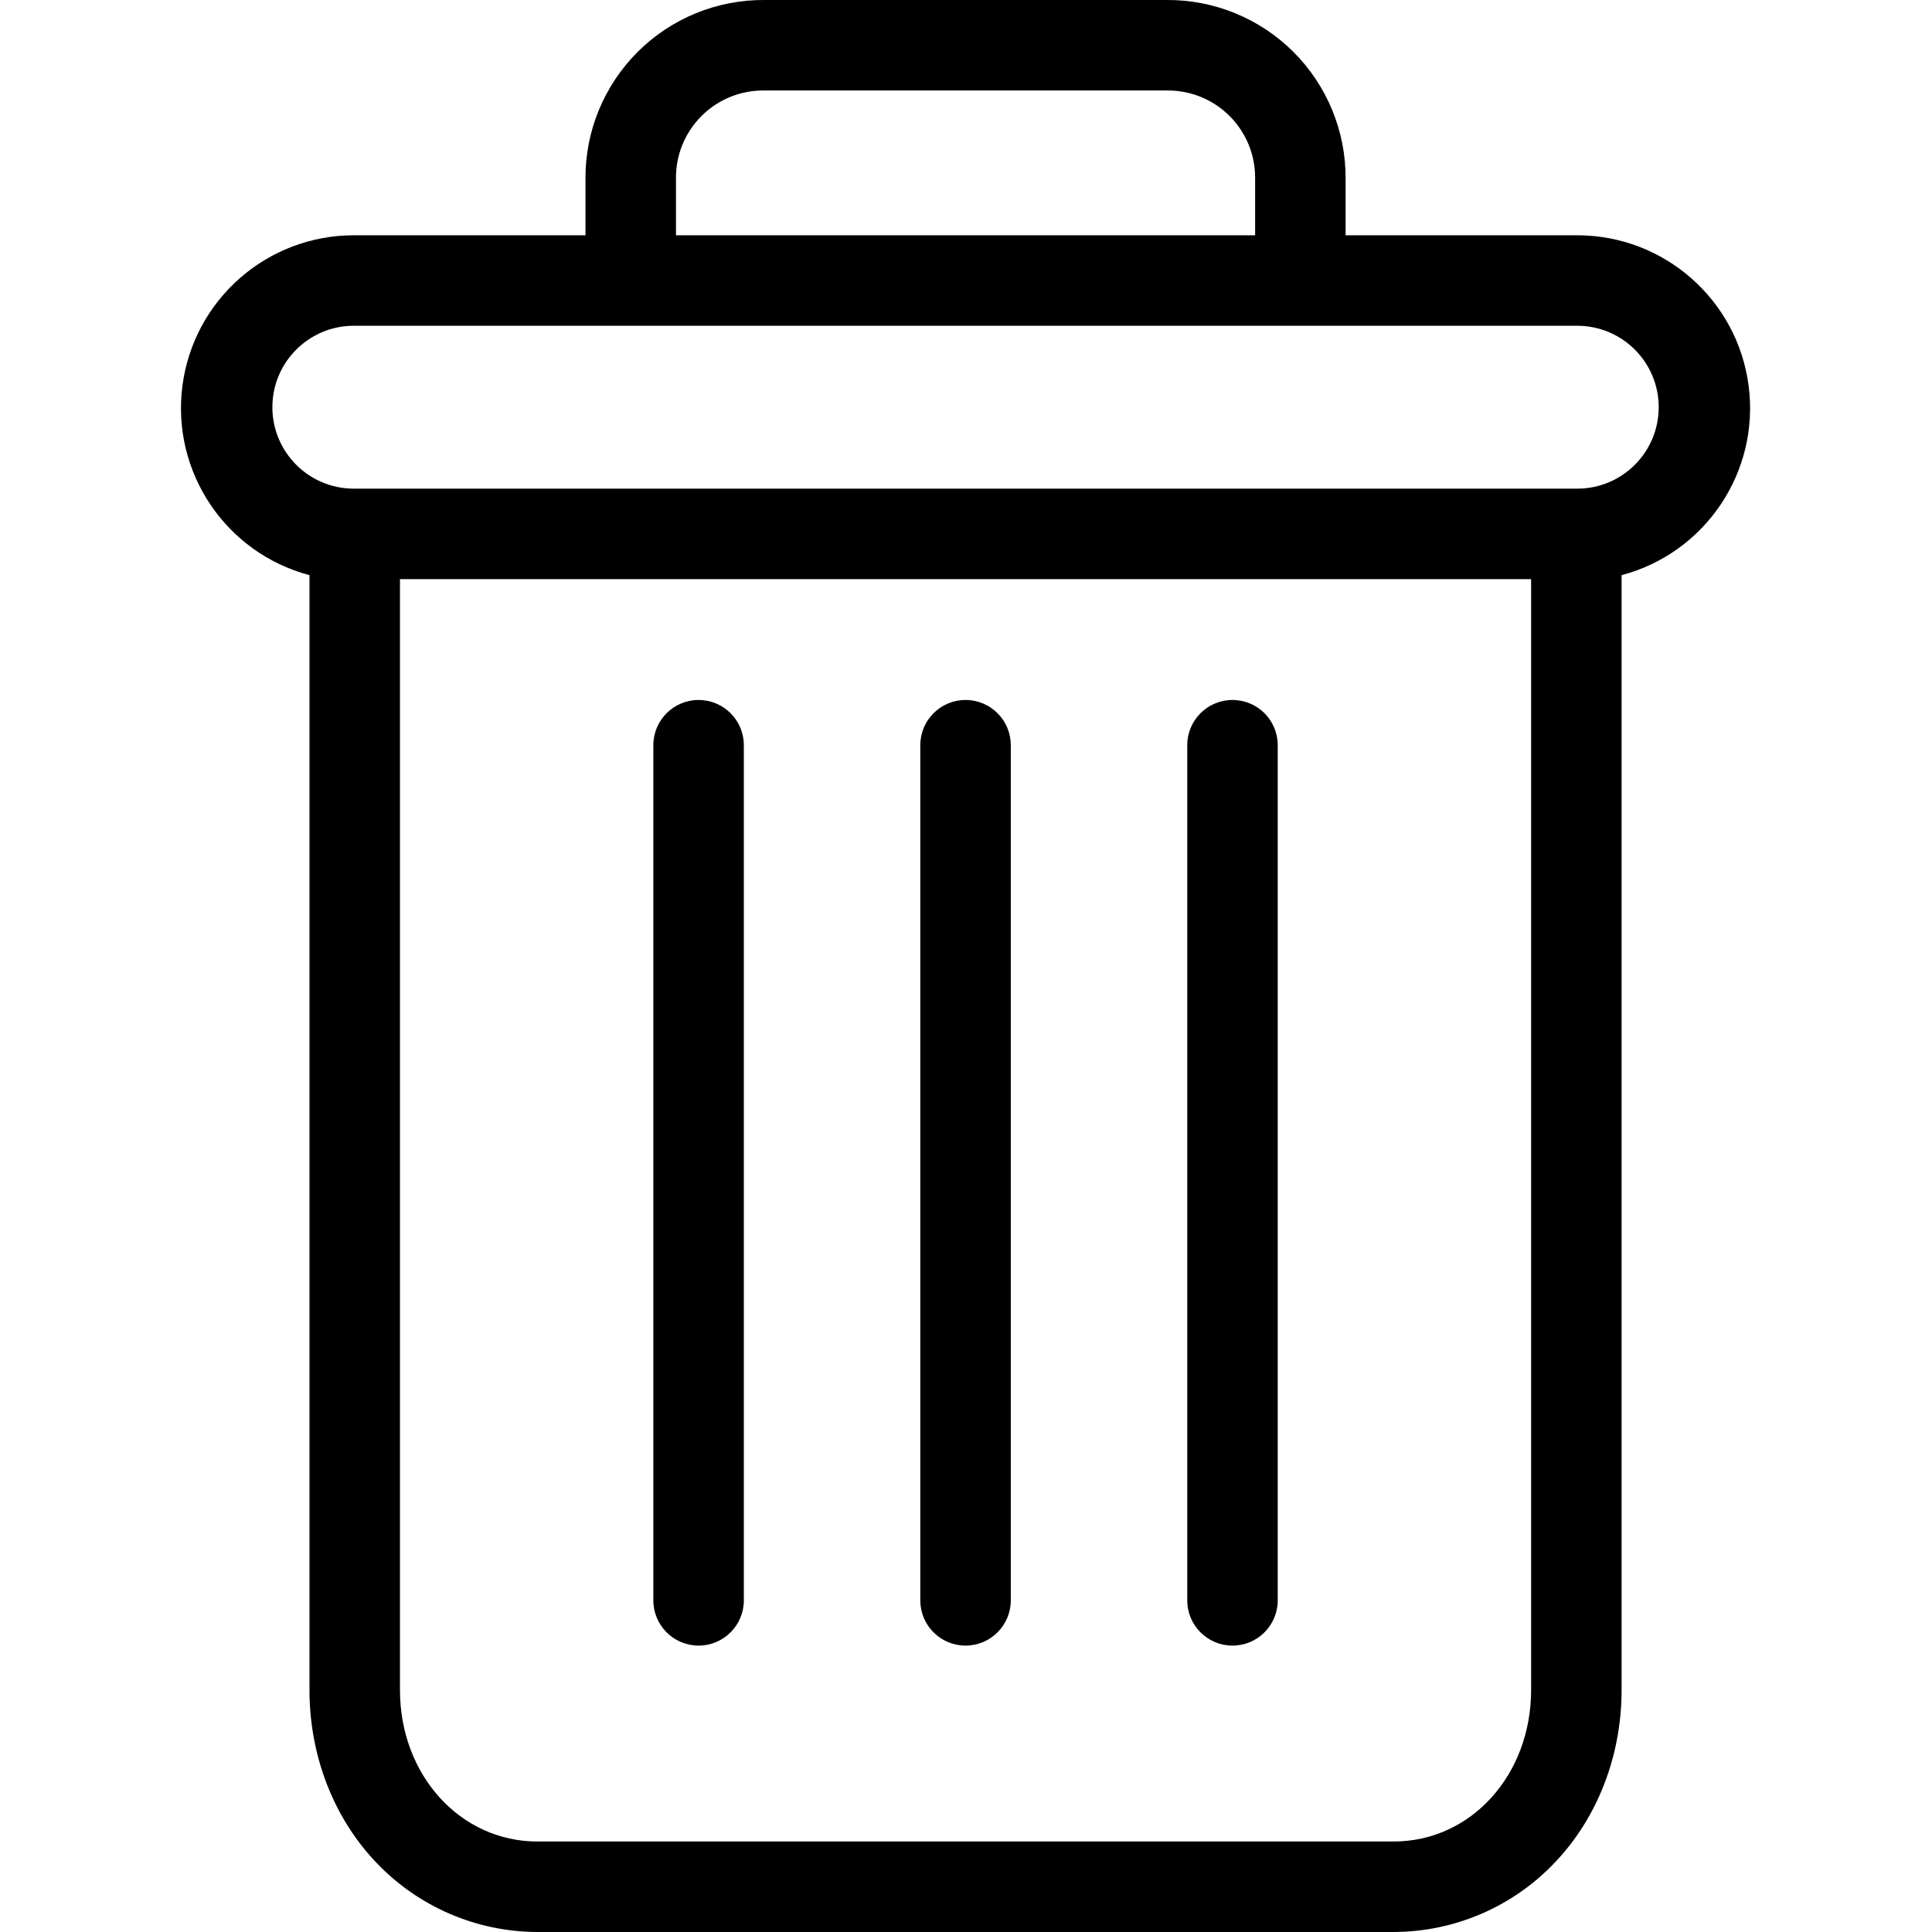
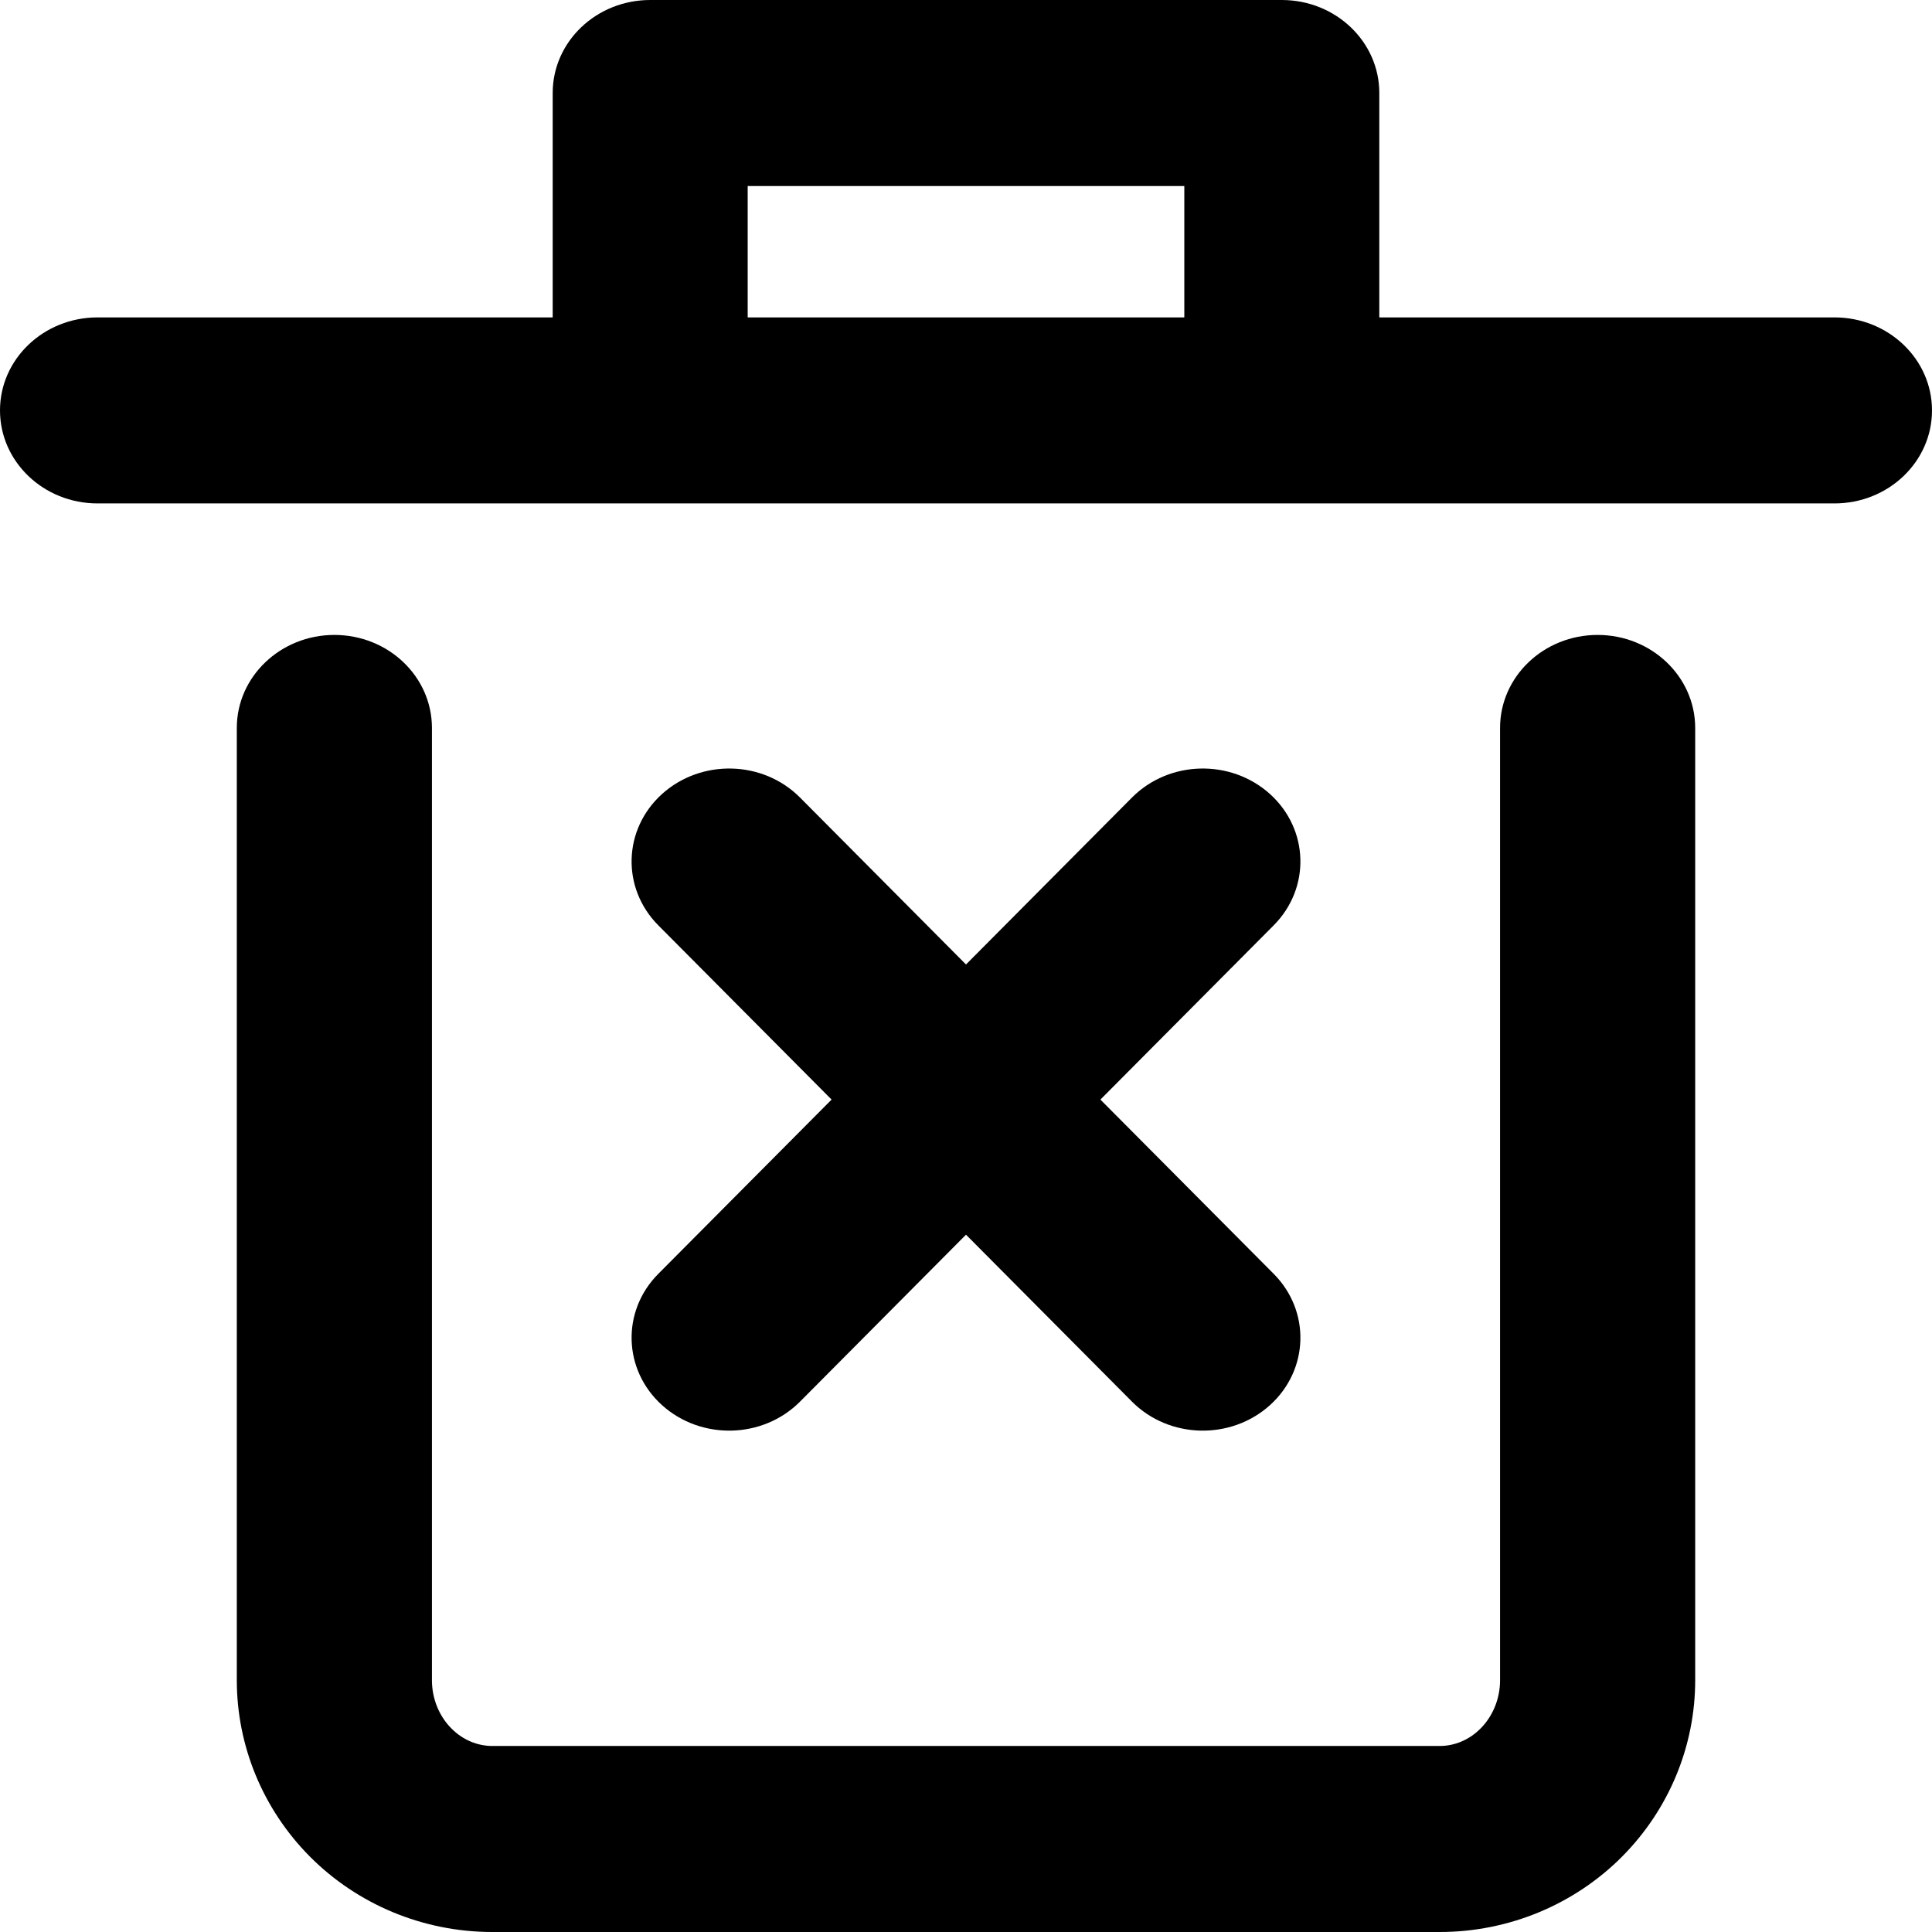
- <svg xmlns="http://www.w3.org/2000/svg" height="427pt" viewBox="-40 0 427 427.001" width="427pt">
-   <path d="m232.398 154.703c-5.523 0-10 4.477-10 10v189c0 5.52 4.477 10 10 10 5.523 0 10-4.48 10-10v-189c0-5.523-4.477-10-10-10zm0 0" />
-   <path d="m114.398 154.703c-5.523 0-10 4.477-10 10v189c0 5.52 4.477 10 10 10 5.523 0 10-4.48 10-10v-189c0-5.523-4.477-10-10-10zm0 0" />
-   <path d="m28.398 127.121v246.379c0 14.562 5.34 28.238 14.668 38.051 9.285 9.84 22.207 15.426 35.73 15.449h189.203c13.527-.023 26.449-5.609 35.73-15.449 9.328-9.812 14.668-23.488 14.668-38.051v-246.379c18.543-4.922 30.559-22.836 28.078-41.863-2.484-19.023-18.691-33.254-37.879-33.258h-51.199v-12.5c.059-10.512-4.098-20.605-11.539-28.031-7.441-7.422-17.551-11.555-28.062-11.469h-88.797c-10.512-.086-20.621 4.047-28.062 11.469-7.441 7.426-11.598 17.52-11.539 28.031v12.5h-51.199c-19.188.004-35.395 14.234-37.879 33.258-2.48 19.027 9.535 36.941 28.078 41.863zm239.602 279.879h-189.203c-17.098 0-30.398-14.688-30.398-33.5v-245.5h250v245.5c0 18.812-13.301 33.5-30.398 33.5zm-158.602-367.5c-.066-5.207 1.98-10.219 5.676-13.895 3.691-3.676 8.715-5.695 13.926-5.605h88.797c5.211-.09 10.234 1.93 13.926 5.605 3.695 3.672 5.742 8.688 5.676 13.895v12.5h-128zm-71.199 32.5h270.398c9.941 0 18 8.059 18 18s-8.059 18-18 18h-270.398c-9.941 0-18-8.059-18-18s8.059-18 18-18zm0 0" />
-   <path d="m173.398 154.703c-5.523 0-10 4.477-10 10v189c0 5.52 4.477 10 10 10 5.523 0 10-4.48 10-10v-189c0-5.523-4.477-10-10-10zm0 0" />
+ <svg xmlns="http://www.w3.org/2000/svg" width="14" height="14" viewBox="0 0 14 14">
+   <path fill-rule="evenodd" clip-rule="evenodd" d="M4.712 0C4.321 0 4.005 0.302 4.005 0.674V2.3H0.707C0.316 2.3 0 2.602 0 2.974C0 3.346 0.316 3.648 0.707 3.648H13.293C13.684 3.648 14 3.346 14 2.974C14 2.602 13.684 2.3 13.293 2.3H9.995V0.674C9.995 0.302 9.679 0 9.288 0H4.712ZM5.418 2.3V1.348H8.582V2.3H5.418ZM2.423 4.601C2.033 4.601 1.716 4.903 1.716 5.275V12.176C1.716 12.649 1.903 13.108 2.245 13.453C2.589 13.799 3.064 14 3.567 14H10.433C10.936 14 11.411 13.799 11.755 13.453C12.097 13.108 12.284 12.649 12.284 12.176V5.275C12.284 4.903 11.967 4.601 11.577 4.601C11.186 4.601 10.87 4.903 10.87 5.275V12.176C10.87 12.313 10.815 12.439 10.729 12.525C10.644 12.611 10.536 12.652 10.433 12.652H3.567C3.464 12.652 3.356 12.611 3.271 12.525C3.185 12.439 3.13 12.313 3.13 12.176V5.275C3.13 4.903 2.814 4.601 2.423 4.601ZM5.797 5.779C5.528 5.509 5.081 5.498 4.797 5.754C4.514 6.01 4.502 6.436 4.771 6.706L6.026 7.968L4.771 9.23C4.502 9.5 4.514 9.926 4.797 10.182C5.081 10.438 5.528 10.427 5.797 10.157L7 8.947L8.203 10.157C8.472 10.427 8.919 10.438 9.203 10.182C9.486 9.926 9.498 9.5 9.229 9.23L7.974 7.968L9.229 6.706C9.498 6.436 9.486 6.01 9.203 5.754C8.919 5.498 8.472 5.509 8.203 5.779L7 6.989L5.797 5.779Z" />
</svg>
